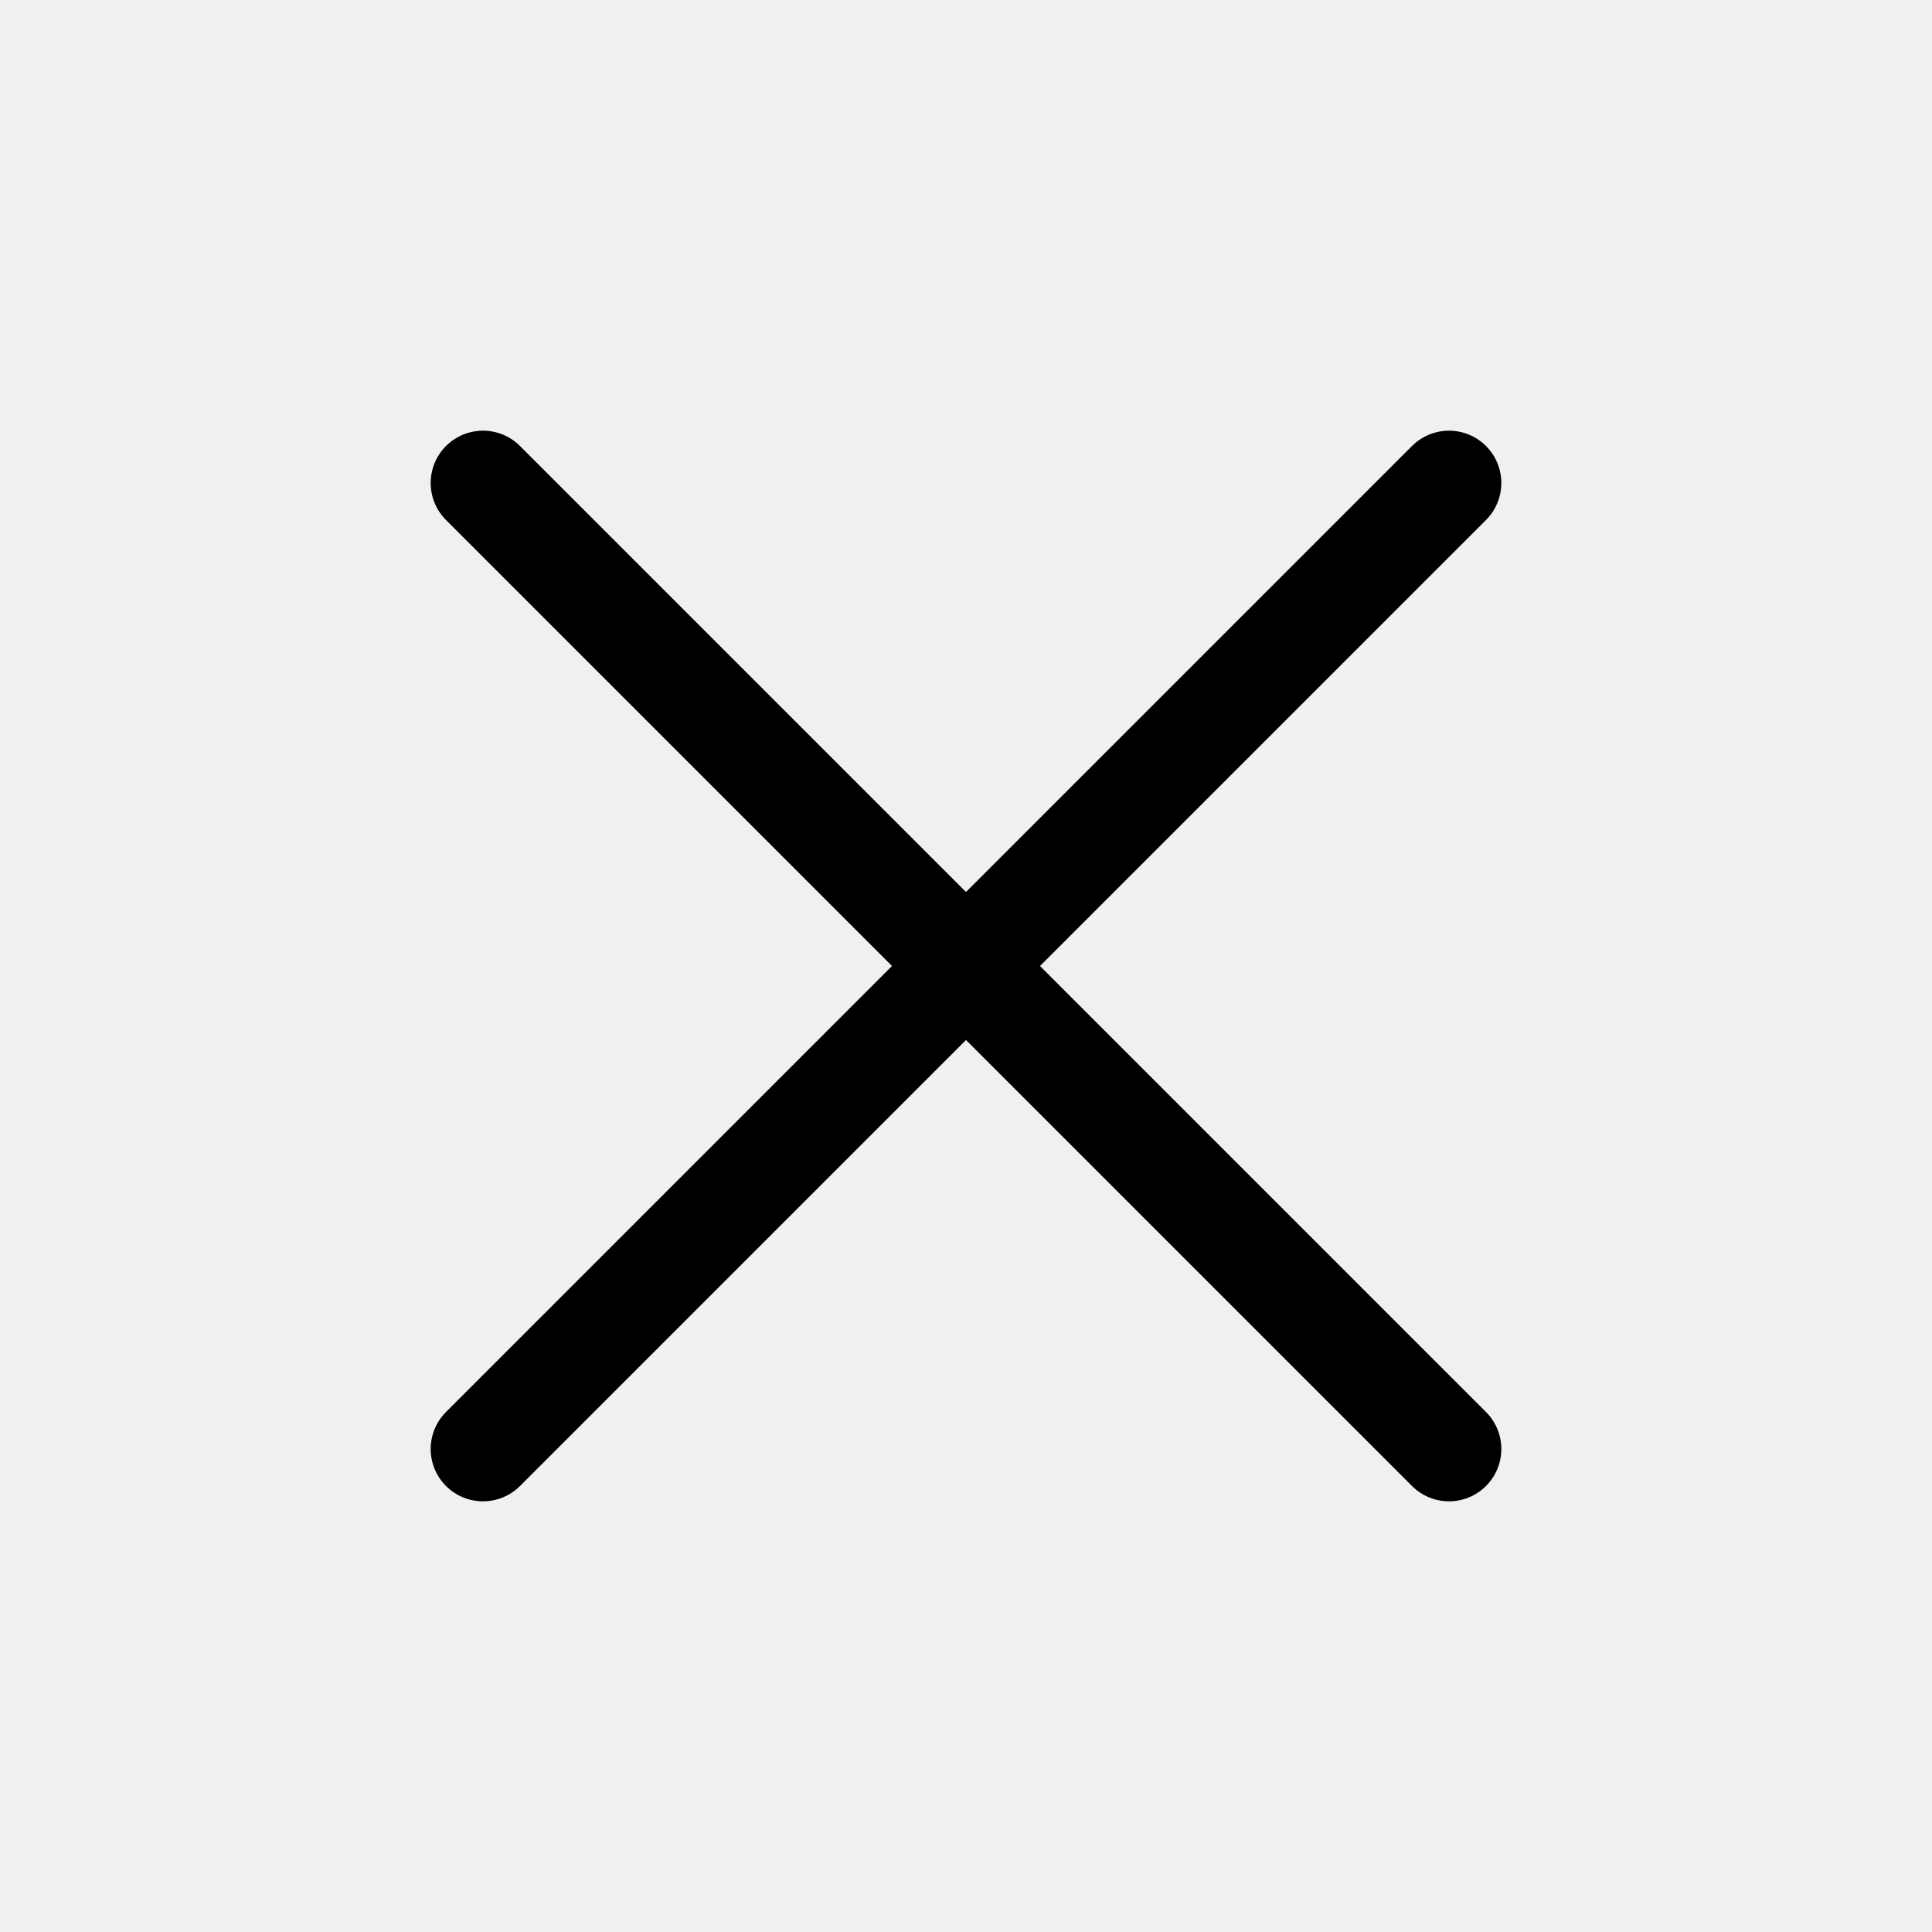
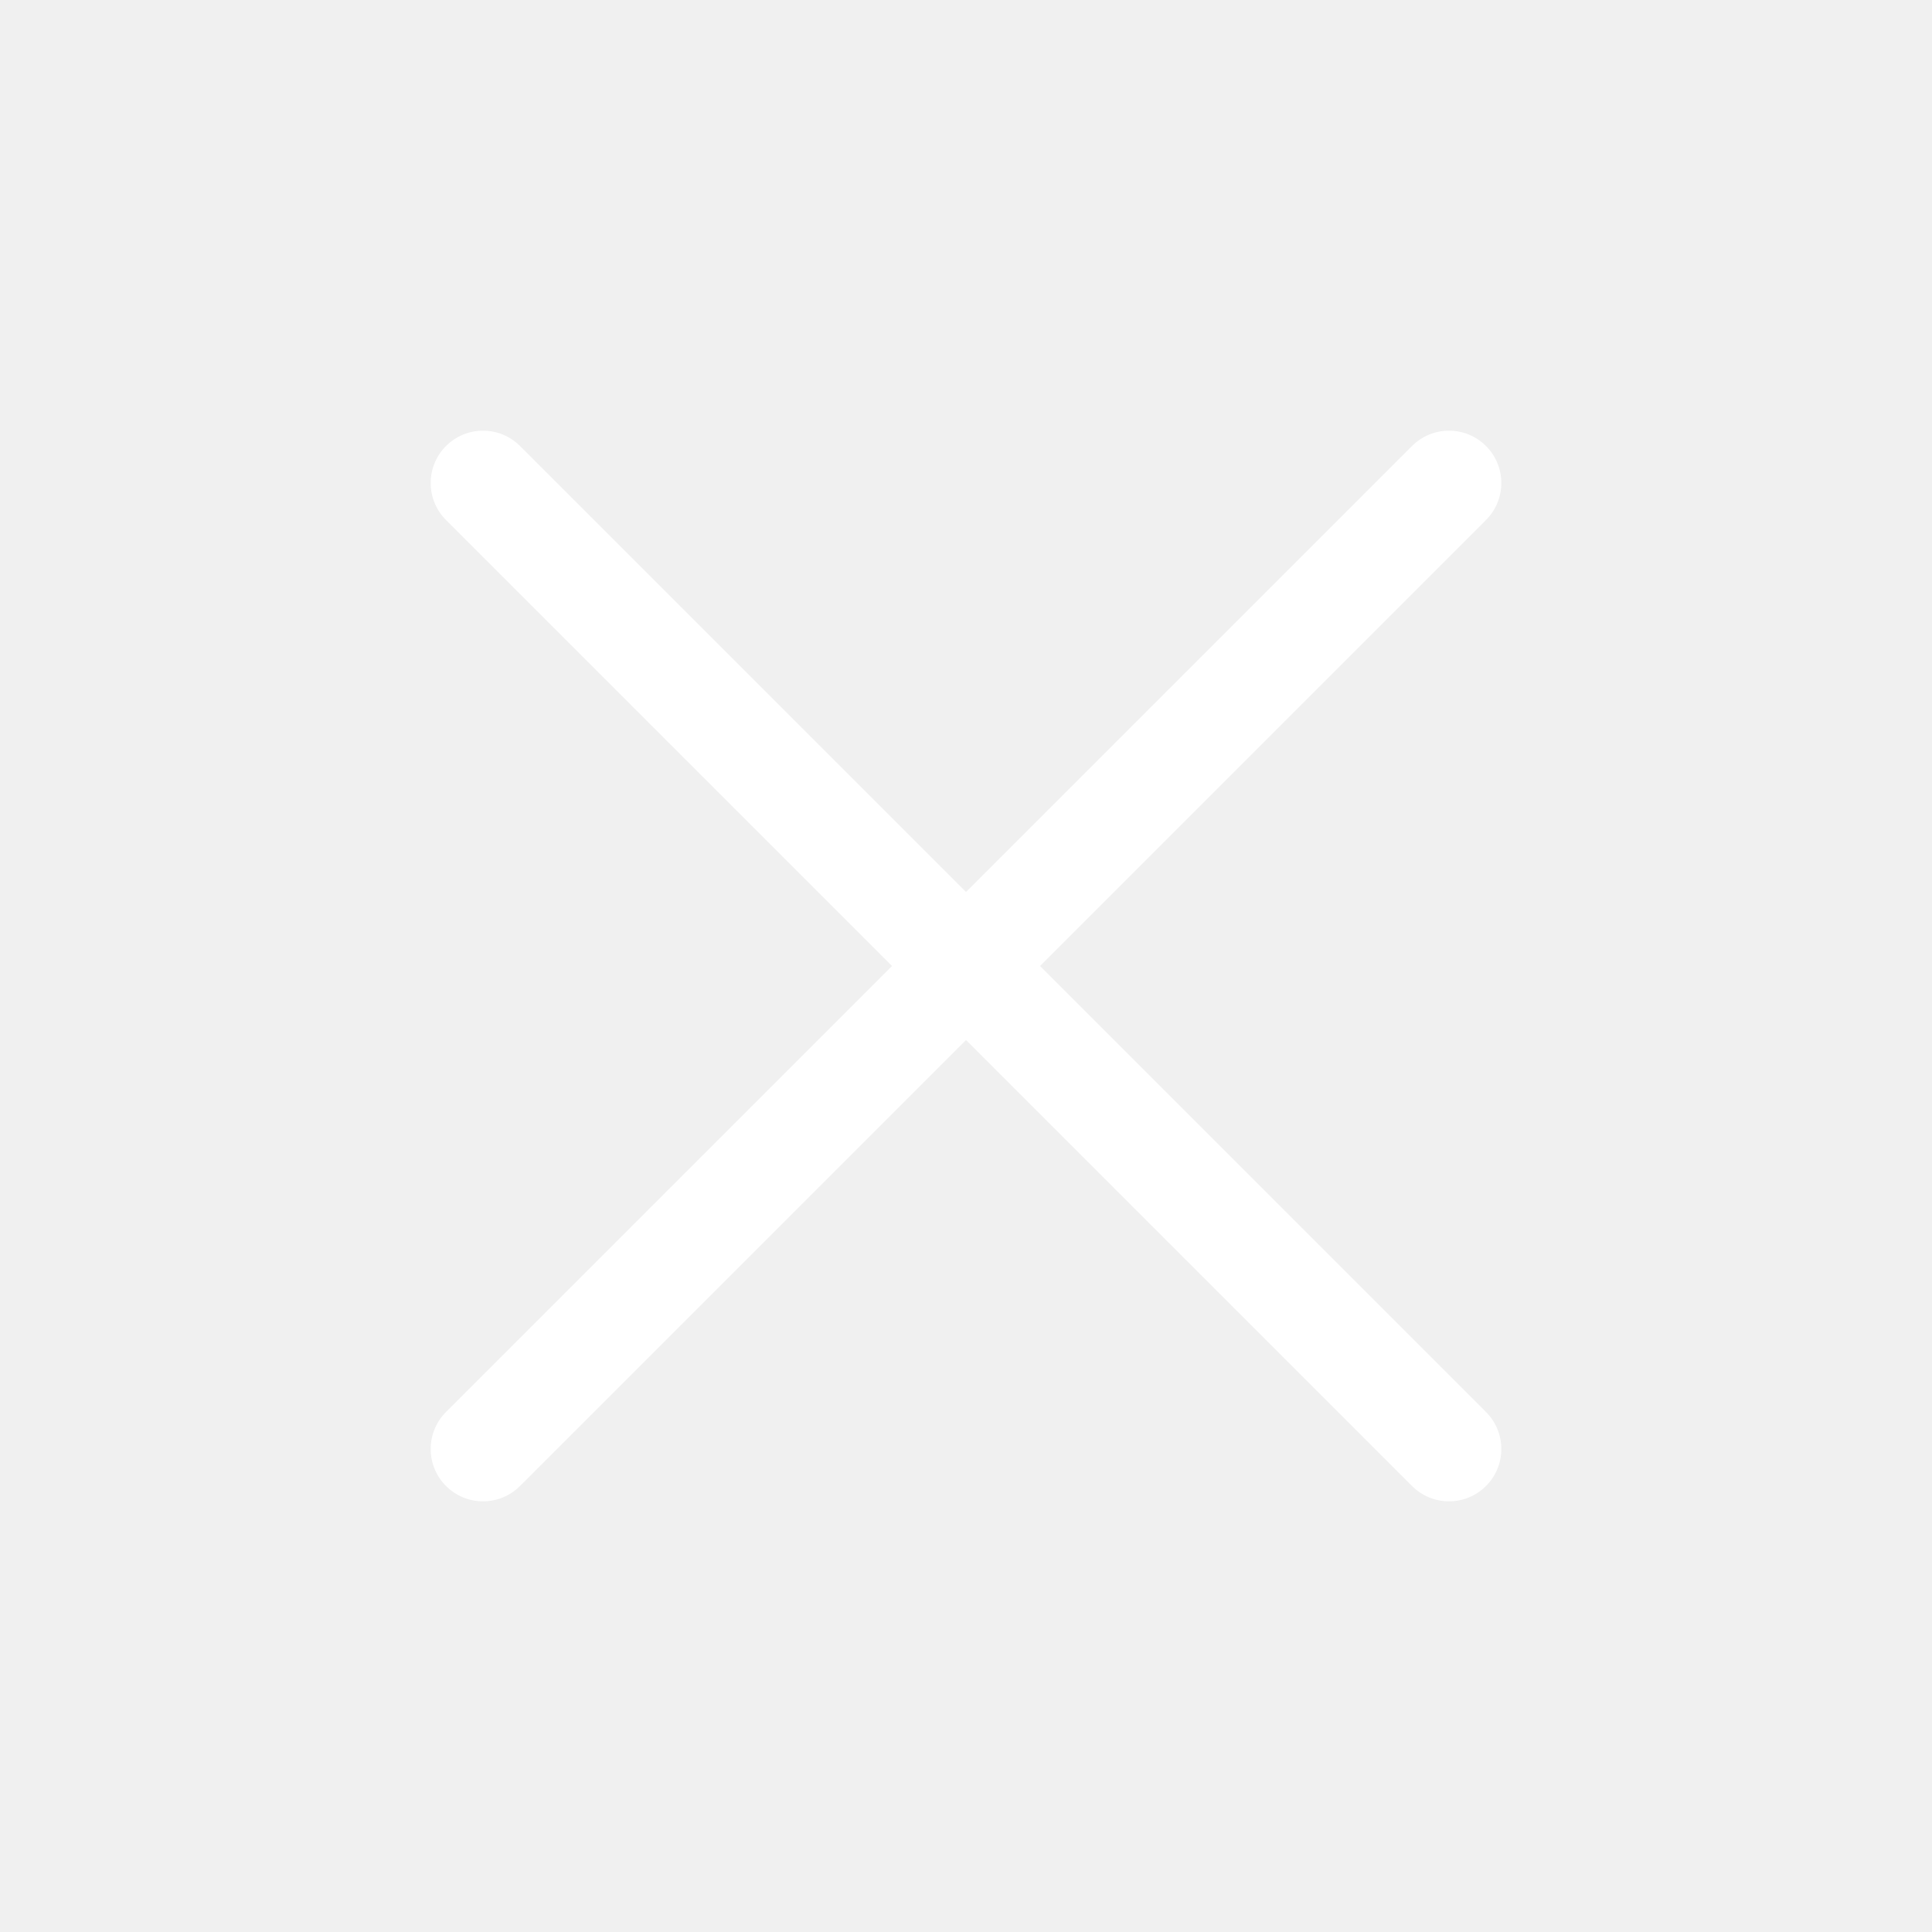
- <svg xmlns="http://www.w3.org/2000/svg" class="icon icon-tabler icon-tabler-x" width="44" height="44" viewBox="0 0 24 24" stroke-width="1.3" stroke="#000000" fill="none" stroke-linecap="round" stroke-linejoin="round">
+ <svg xmlns="http://www.w3.org/2000/svg" class="icon icon-tabler icon-tabler-x" width="44" height="44" viewBox="0 0 24 24" stroke-width="1.3" stroke="white" fill="none" stroke-linecap="round" stroke-linejoin="round">
  <path stroke="none" d="M0 0h24v24H0z" fill="none" />
  <line x1="18" y1="6" x2="6" y2="18" />
  <line x1="6" y1="6" x2="18" y2="18" />
</svg>
